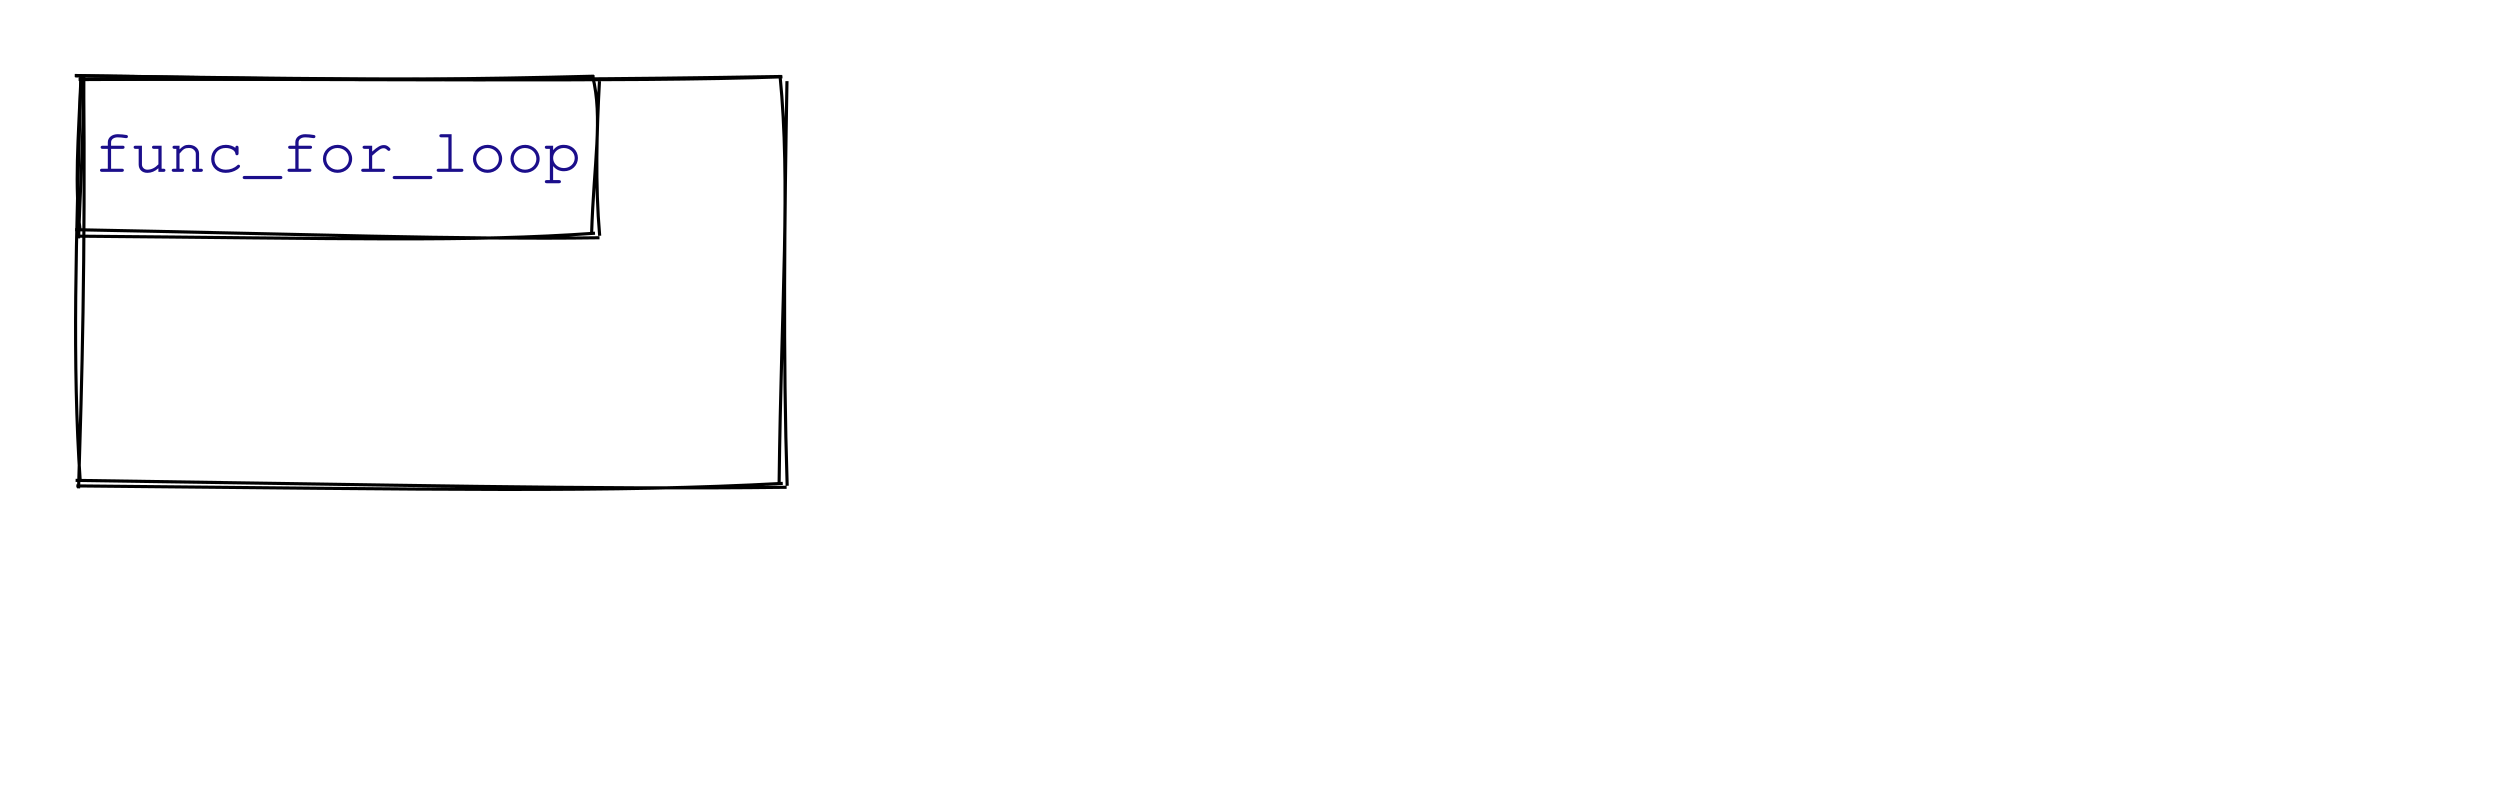
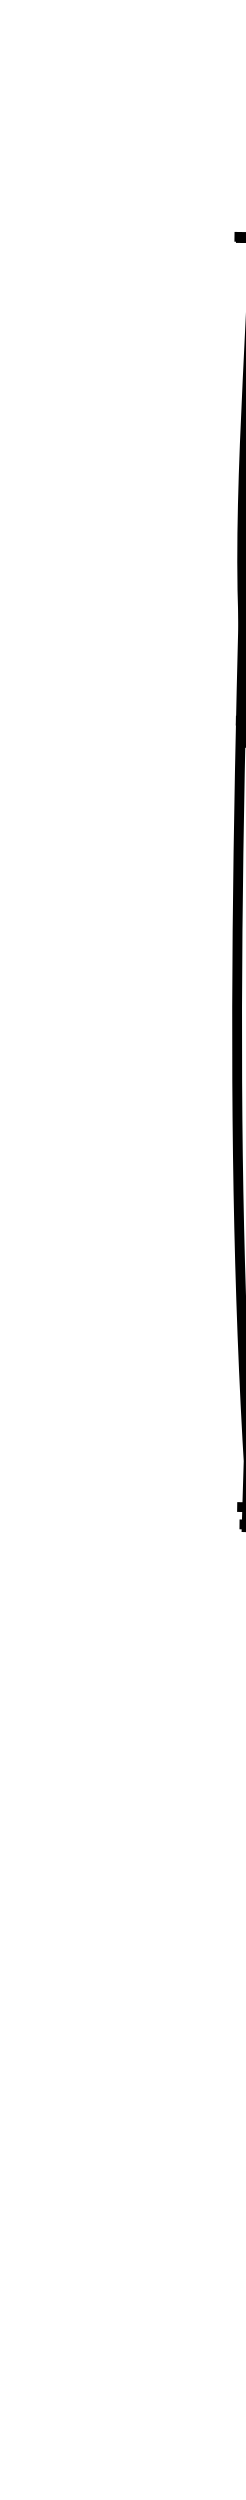
- <svg xmlns="http://www.w3.org/2000/svg" width="800" height="255">
+ <svg xmlns="http://www.w3.org/2000/svg" width="25" height="255">
  <style>
        text {
            font-family: Consolas, Courier;
            font-size: 20px;
        }
        text.default {
            fill: rgb(0, 0, 0);
            text-anchor: middle;
        }
        text.attribute {
            fill: rgb(27, 14, 139);
            text-anchor: start;
        }
        text.variable {
            fill: rgb(0, 0, 0);
            text-anchor: start;
        }
        text.id { 
            fill: rgb(150, 100, 28);
            text-anchor: middle;
        }
        text.type {
            fill: rgb(27, 14, 139);
            text-anchor: middle;
        }
        text.value {
            fill: rgb(27, 14, 139);
            text-anchor: middle;
        }
        path {
            stroke: rgb(0, 0, 0);
        }
    </style>
  <g>
    <path d="M24.072 24.278 C83.29 24.842, 141.576 26.353, 250.207 24.47 M25.192 25.402 C112.117 25.154, 201.315 26.346, 250.383 24.582 M249.614 24.244 C253.037 59.113, 250.048 94.591, 249.312 154.813 M251.831 25.962 C251.056 69.776, 250.552 114.028, 251.895 155.449 M251.716 155.926 C189.007 156.691, 125.955 155.139, 24.192 153.717 M250.485 154.682 C195.888 157.654, 141.857 156.602, 24.43 155.487 M25.142 156.278 C26.213 121.205, 27.323 85.185, 26.775 23.933 M25.678 154.063 C23.085 115.833, 24.327 77.859, 25.942 24.231" stroke="rgb(0, 0, 0)" stroke-width="1" fill="none" />
  </g>
  <g>
    <path d="M23.917 24.157 C68.052 24.692, 111.099 26.456, 190.074 24.382 M25.224 25.47 C88.633 24.898, 154.696 26.29, 190.279 24.512 M189.614 24.244 C193.001 37.835, 190.012 52.036, 189.312 74.813 M191.831 25.962 C190.953 42.128, 190.449 58.733, 191.895 75.449 M191.836 76.081 C145.702 76.732, 99.168 74.92, 24.057 73.503 M190.399 74.628 C150.224 77.499, 110.71 76.272, 24.334 75.568 M25.142 76.278 C25.568 62.087, 26.678 46.949, 26.775 23.933 M25.678 74.063 C23.806 59.399, 25.048 44.991, 25.942 24.231" stroke="rgb(0, 0, 0)" stroke-width="1" fill="none" />
  </g>
  <text x="108" y="55" class="type">func_for_loop</text>
</svg>
